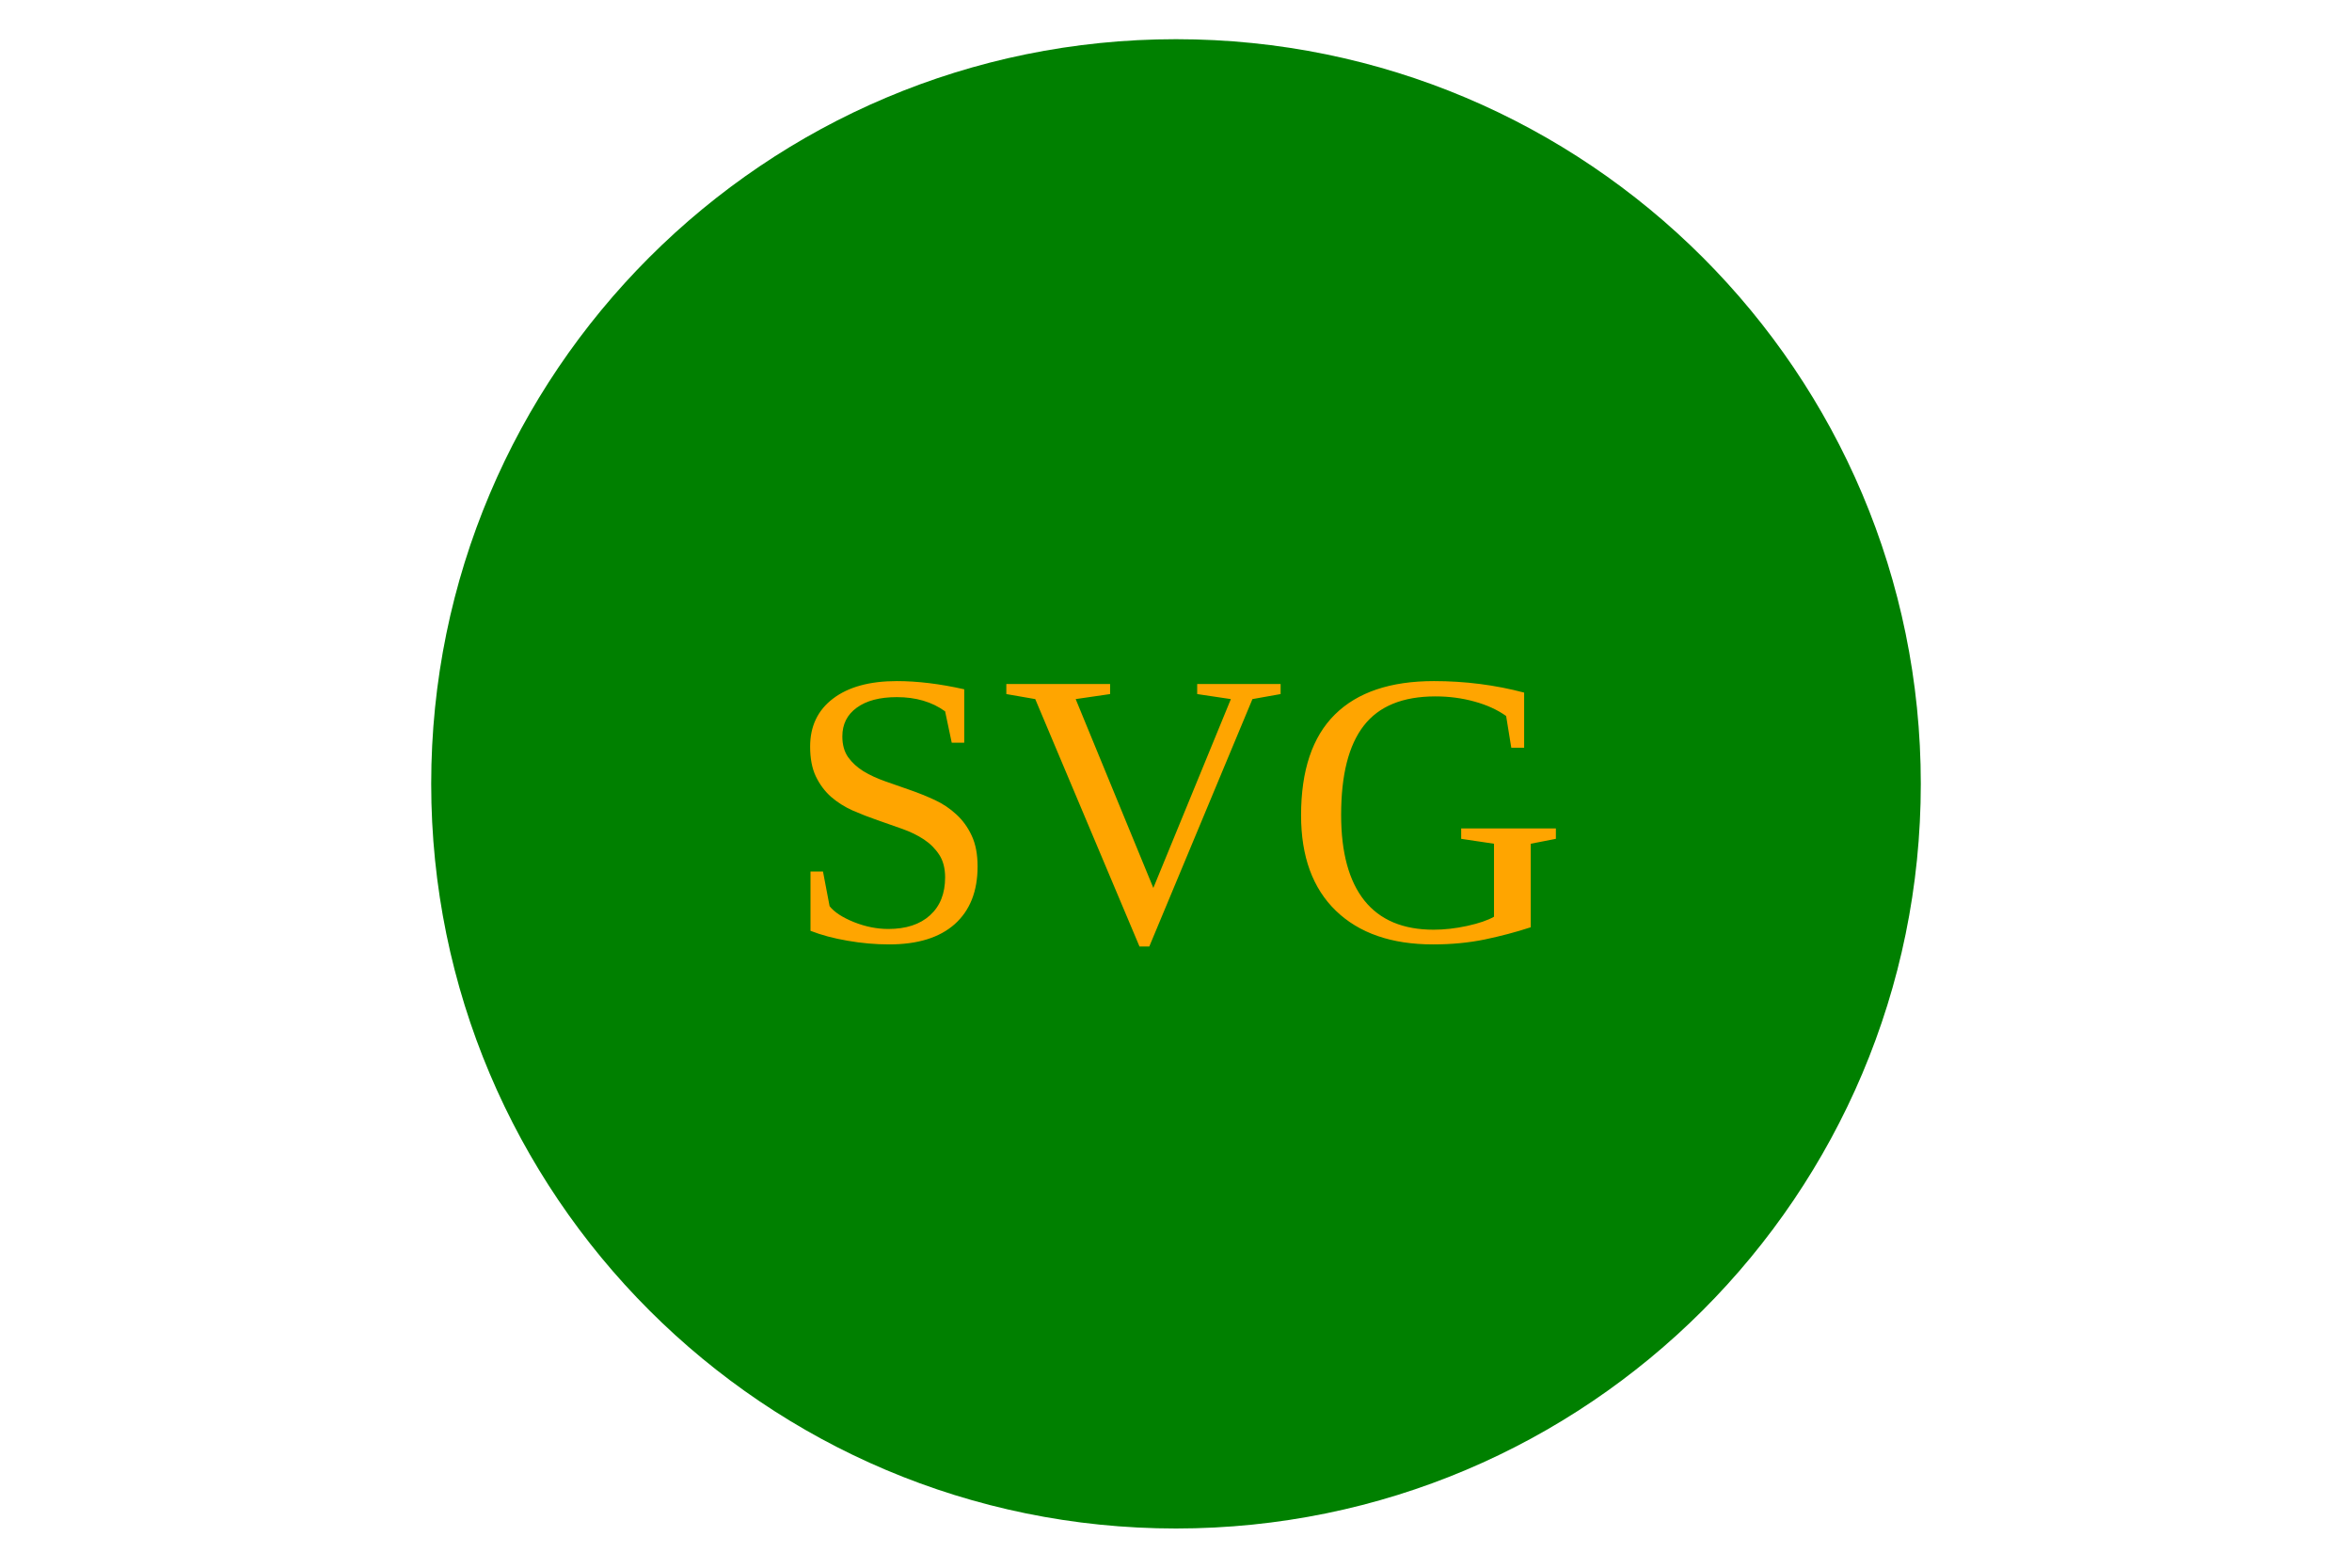
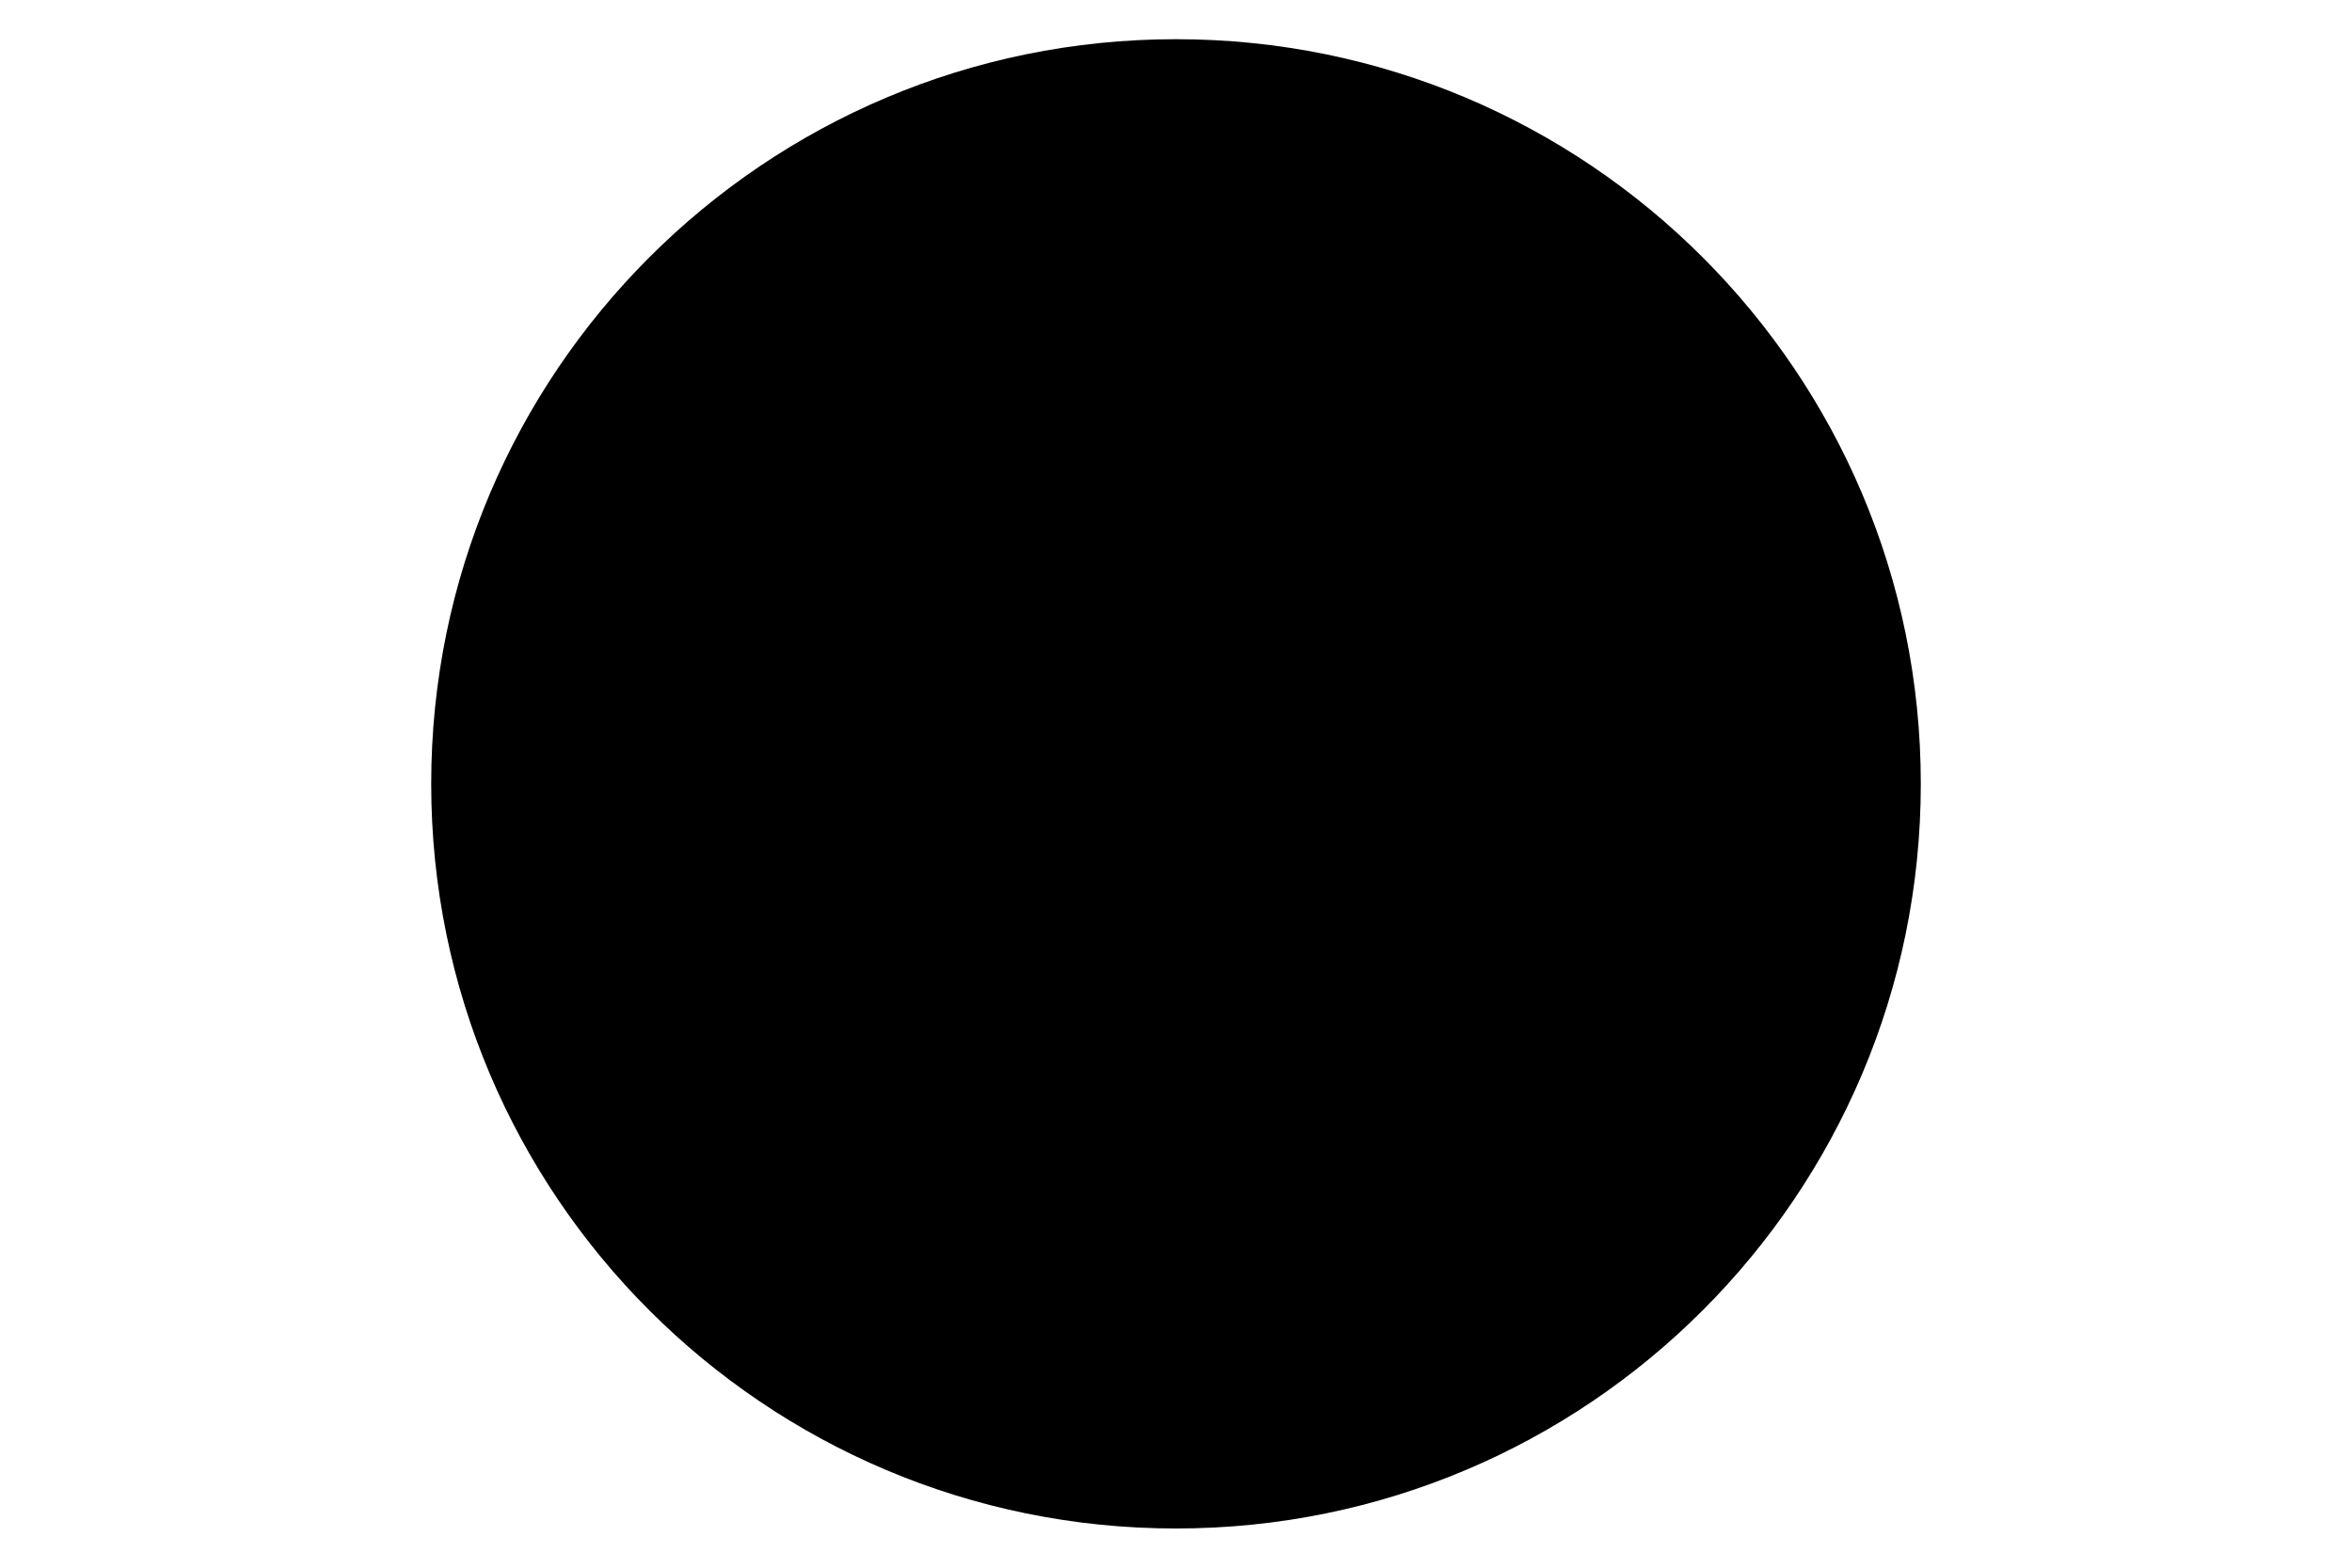
<svg xmlns="http://www.w3.org/2000/svg" width="300" height="200" viewBox="0 0 300 200">
-   <circle cx="150" cy="100" r="95" style="fill:green" />
-   <text x="150" y="120" font-size="50" text-anchor="middle" fill="orange">SVG</text>
+   <circle cx="150" cy="100" r="95" style="fill:asdfa" />
+   <text x="150" y="120" font-size="50" text-anchor="middle" fill="duifh">lio</text>
</svg>
